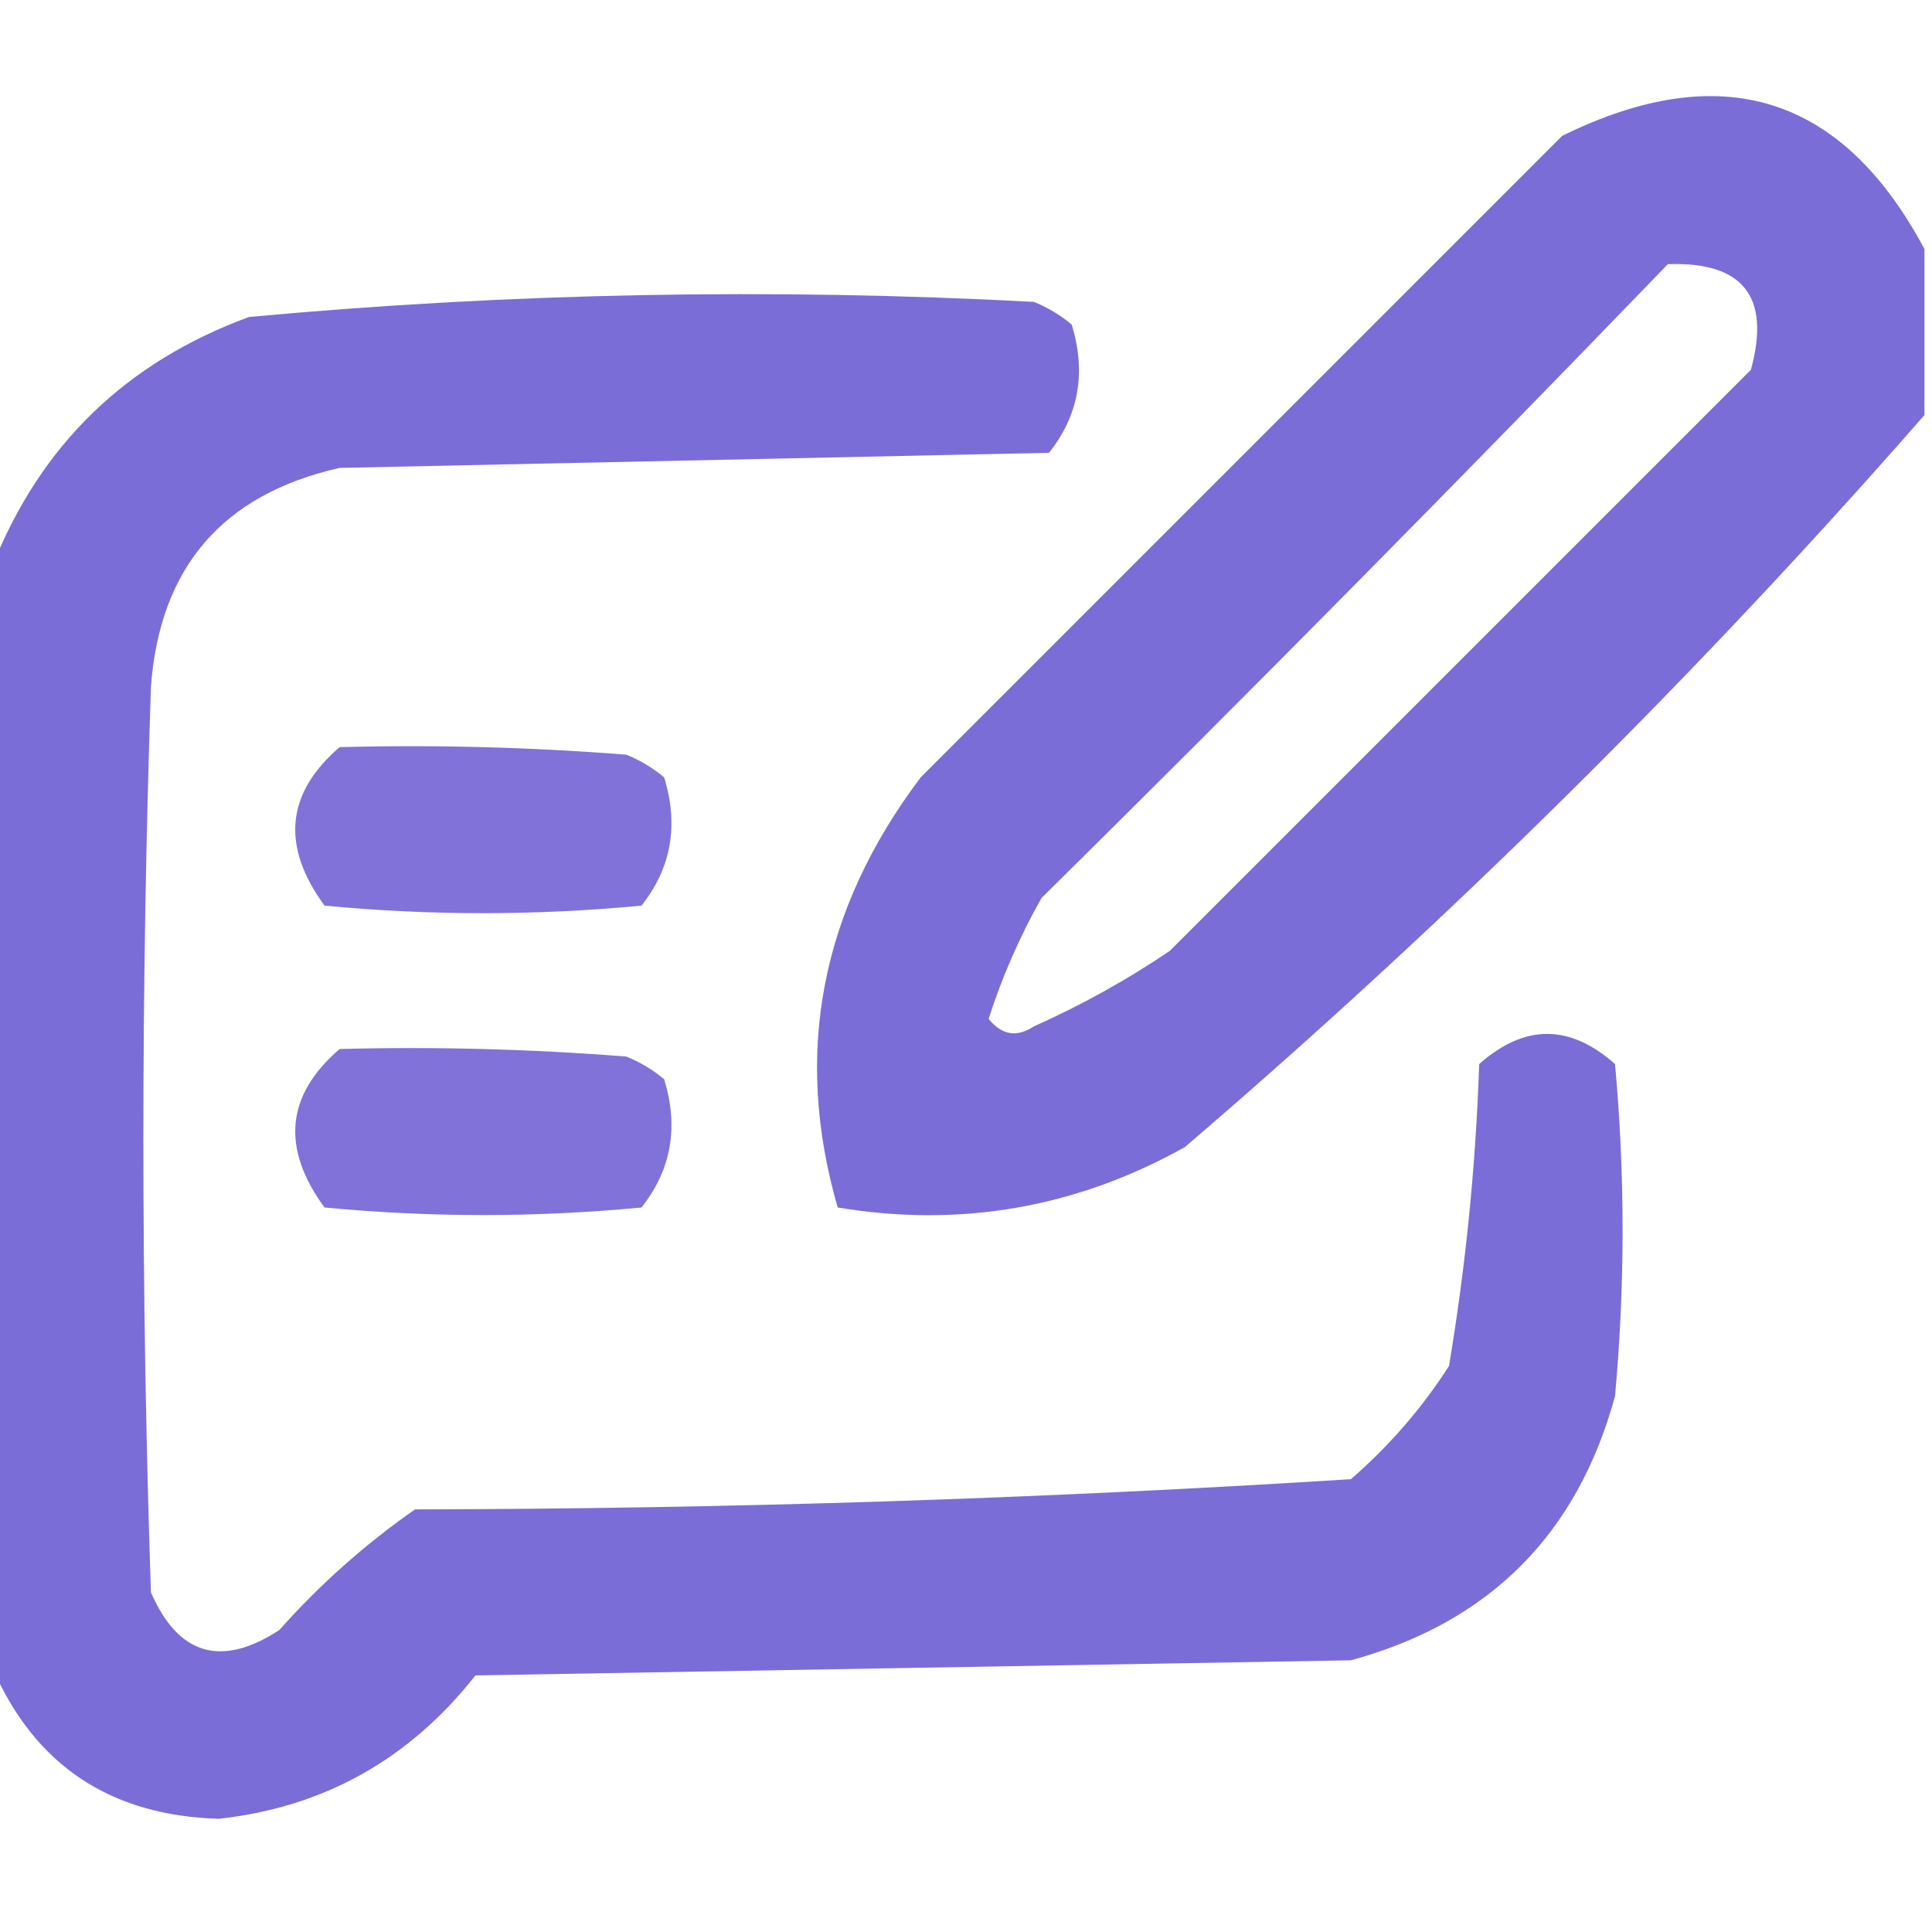
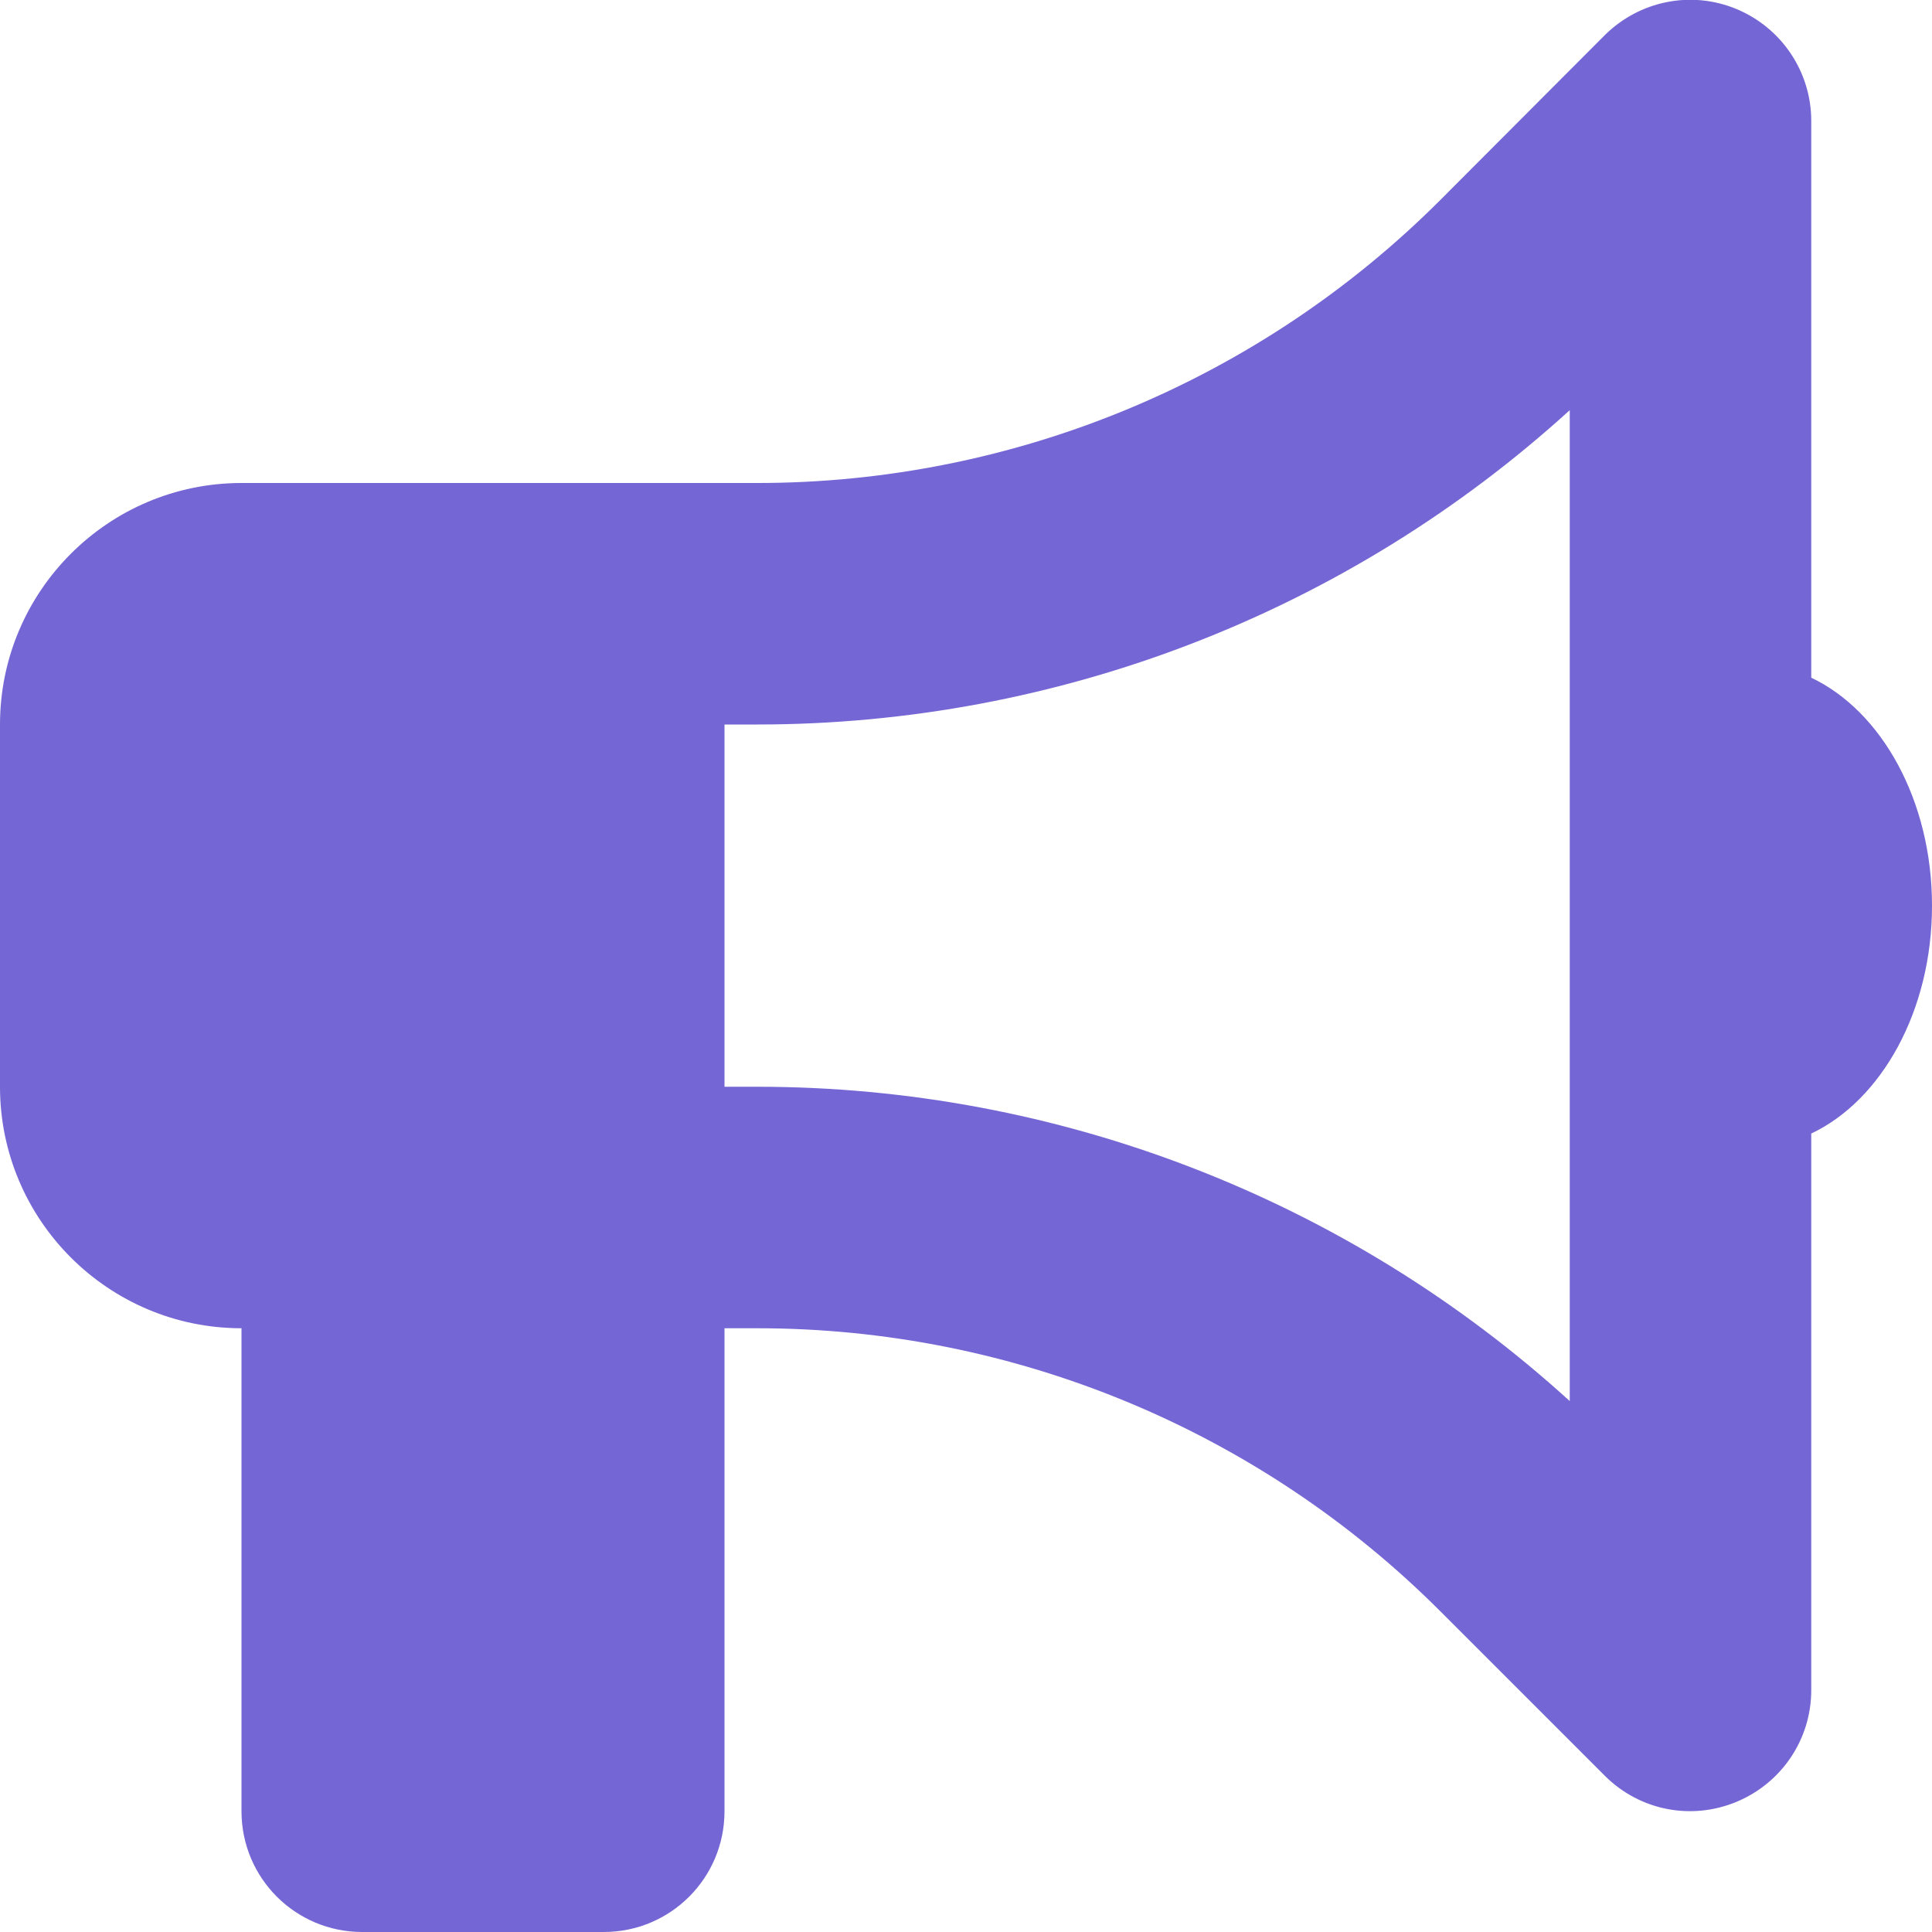
- <svg xmlns="http://www.w3.org/2000/svg" version="1.1" width="128px" height="128px" style="shape-rendering:geometricPrecision; text-rendering:geometricPrecision; image-rendering:optimizeQuality; fill-rule:evenodd; clip-rule:evenodd">
-   <g>
-     <path style="opacity:0.946" fill="#7465d6" d="M 127.5,16.5 C 127.5,20.167 127.5,23.833 127.5,27.5C 112.365,44.802 96.031,60.968 78.5,76C 71.306,80.017 63.639,81.35 55.5,80C 52.543,69.778 54.376,60.278 61,51.5C 75.167,37.333 89.333,23.167 103.5,9C 114.057,3.802 122.057,6.302 127.5,16.5 Z M 110.5,17.5 C 115.494,17.329 117.328,19.662 116,24.5C 103.167,37.333 90.333,50.167 77.5,63C 74.661,64.92 71.661,66.587 68.5,68C 67.365,68.749 66.365,68.583 65.5,67.5C 66.392,64.716 67.558,62.05 69,59.5C 83.035,45.632 96.869,31.632 110.5,17.5 Z" />
-   </g>
-   <g>
-     <path style="opacity:0.947" fill="#7465d5" d="M -0.5,110.5 C -0.5,86.167 -0.5,61.833 -0.5,37.5C 2.674,29.493 8.341,23.993 16.5,21C 33.789,19.405 51.122,19.072 68.5,20C 69.416,20.374 70.25,20.874 71,21.5C 71.978,24.669 71.478,27.503 69.5,30C 53.833,30.333 38.167,30.667 22.5,31C 14.753,32.747 10.587,37.58 10,45.5C 9.333,65.5 9.333,85.5 10,105.5C 11.816,109.663 14.649,110.497 18.5,108C 21.203,104.962 24.203,102.295 27.5,100C 48.231,99.966 68.897,99.299 89.5,98C 92.04,95.795 94.207,93.295 96,90.5C 97.108,83.885 97.775,77.218 98,70.5C 101,67.833 104,67.833 107,70.5C 107.667,77.833 107.667,85.167 107,92.5C 104.5,101.667 98.667,107.5 89.5,110C 70.167,110.333 50.833,110.667 31.5,111C 27.117,116.567 21.451,119.734 14.5,120.5C 7.311,120.291 2.311,116.958 -0.5,110.5 Z" />
-   </g>
-   <g>
-     <path style="opacity:0.913" fill="#7465d5" d="M 22.5,49.5 C 28.842,49.334 35.175,49.501 41.5,50C 42.416,50.374 43.25,50.874 44,51.5C 44.978,54.669 44.478,57.503 42.5,60C 35.5,60.667 28.5,60.667 21.5,60C 18.615,56.056 18.948,52.556 22.5,49.5 Z" />
-   </g>
-   <g>
-     <path style="opacity:0.913" fill="#7465d5" d="M 22.5,69.5 C 28.842,69.334 35.175,69.501 41.5,70C 42.416,70.374 43.25,70.874 44,71.5C 44.978,74.669 44.478,77.503 42.5,80C 35.5,80.667 28.5,80.667 21.5,80C 18.615,76.056 18.948,72.556 22.5,69.5 Z" />
-   </g>
+ <svg xmlns="http://www.w3.org/2000/svg" viewBox="0 0 512 512">
+   <path fill="#7466d4" d="M480 32c0-12.9-7.8-24.6-19.8-29.6s-25.7-2.2-34.9 6.9L381.7 53c-48 48-113.1 75-181 75H192 160 64c-35.3 0-64 28.7-64 64v96c0 35.3 28.7 64 64 64l0 128c0 17.7 14.3 32 32 32h64c17.7 0 32-14.3 32-32V352l8.7 0c67.9 0 133 27 181 75l43.6 43.6c9.2 9.2 22.9 11.9 34.9 6.9s19.8-16.6 19.8-29.6V300.4c18.6-8.8 32-32.5 32-60.4s-13.4-51.6-32-60.4V32zm-64 76.7V240 371.3C357.2 317.8 280.5 288 200.7 288H192V192h8.7c79.8 0 156.5-29.8 215.3-83.3z" />
</svg>
